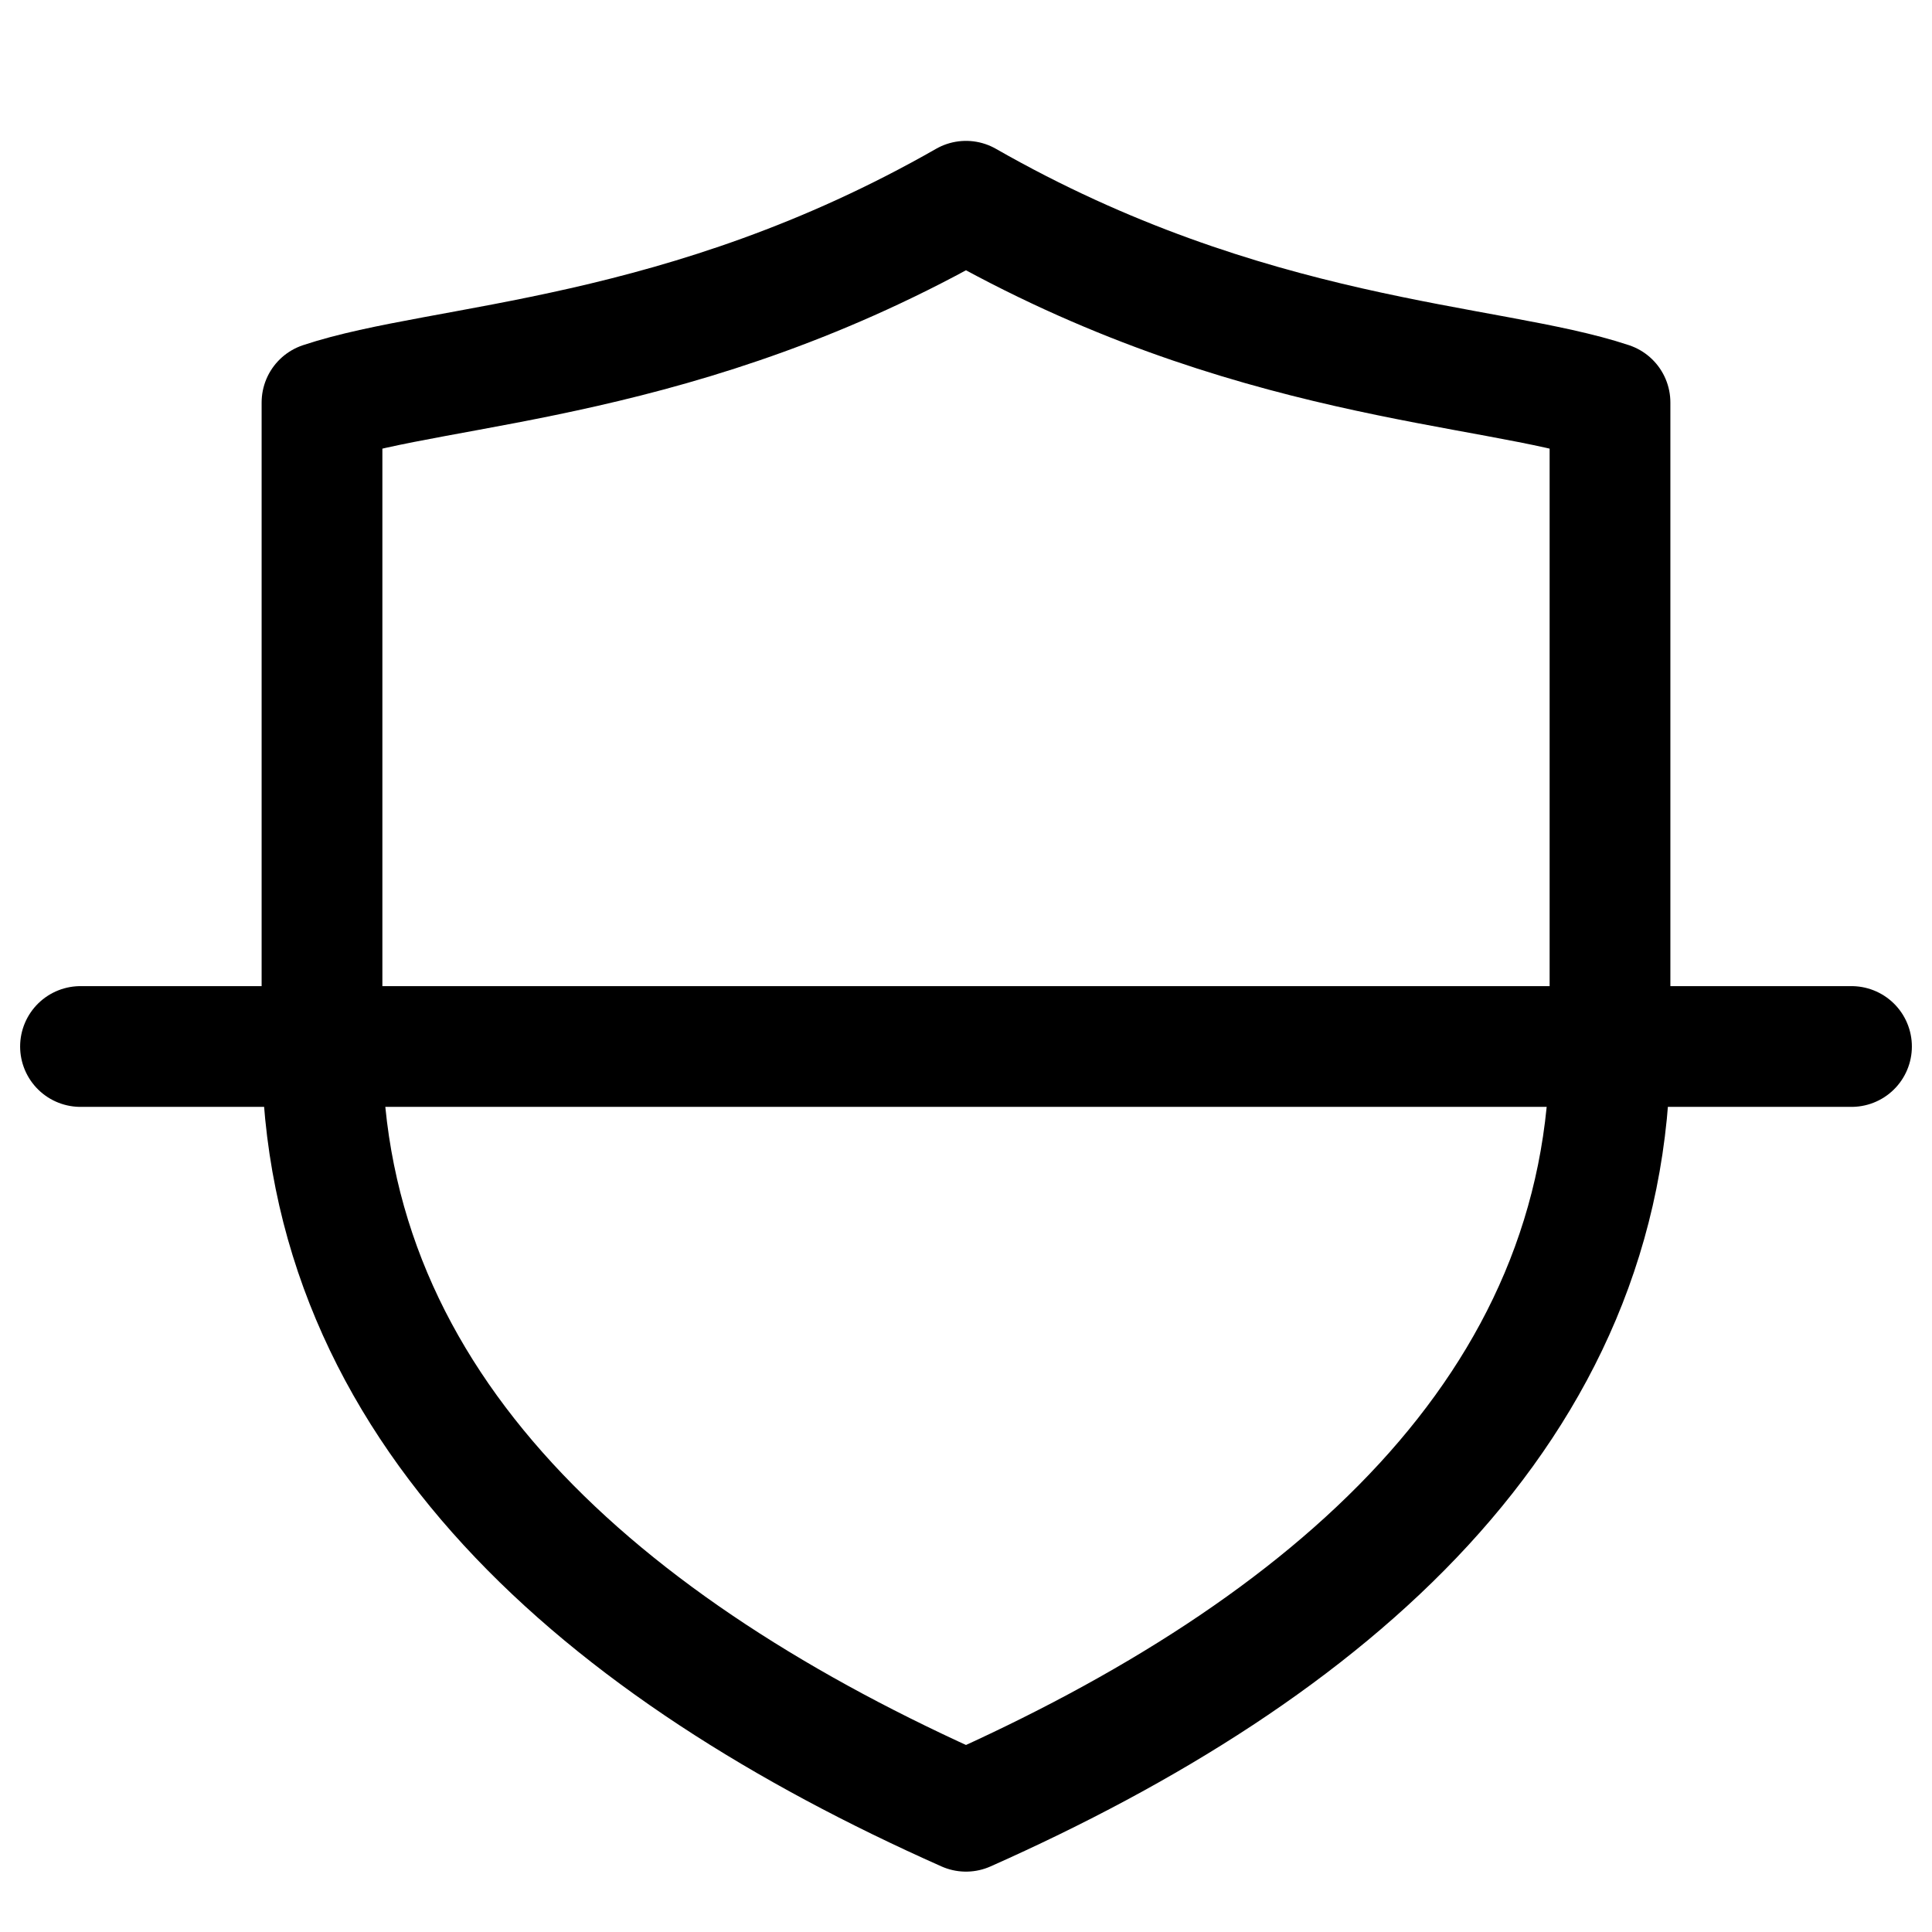
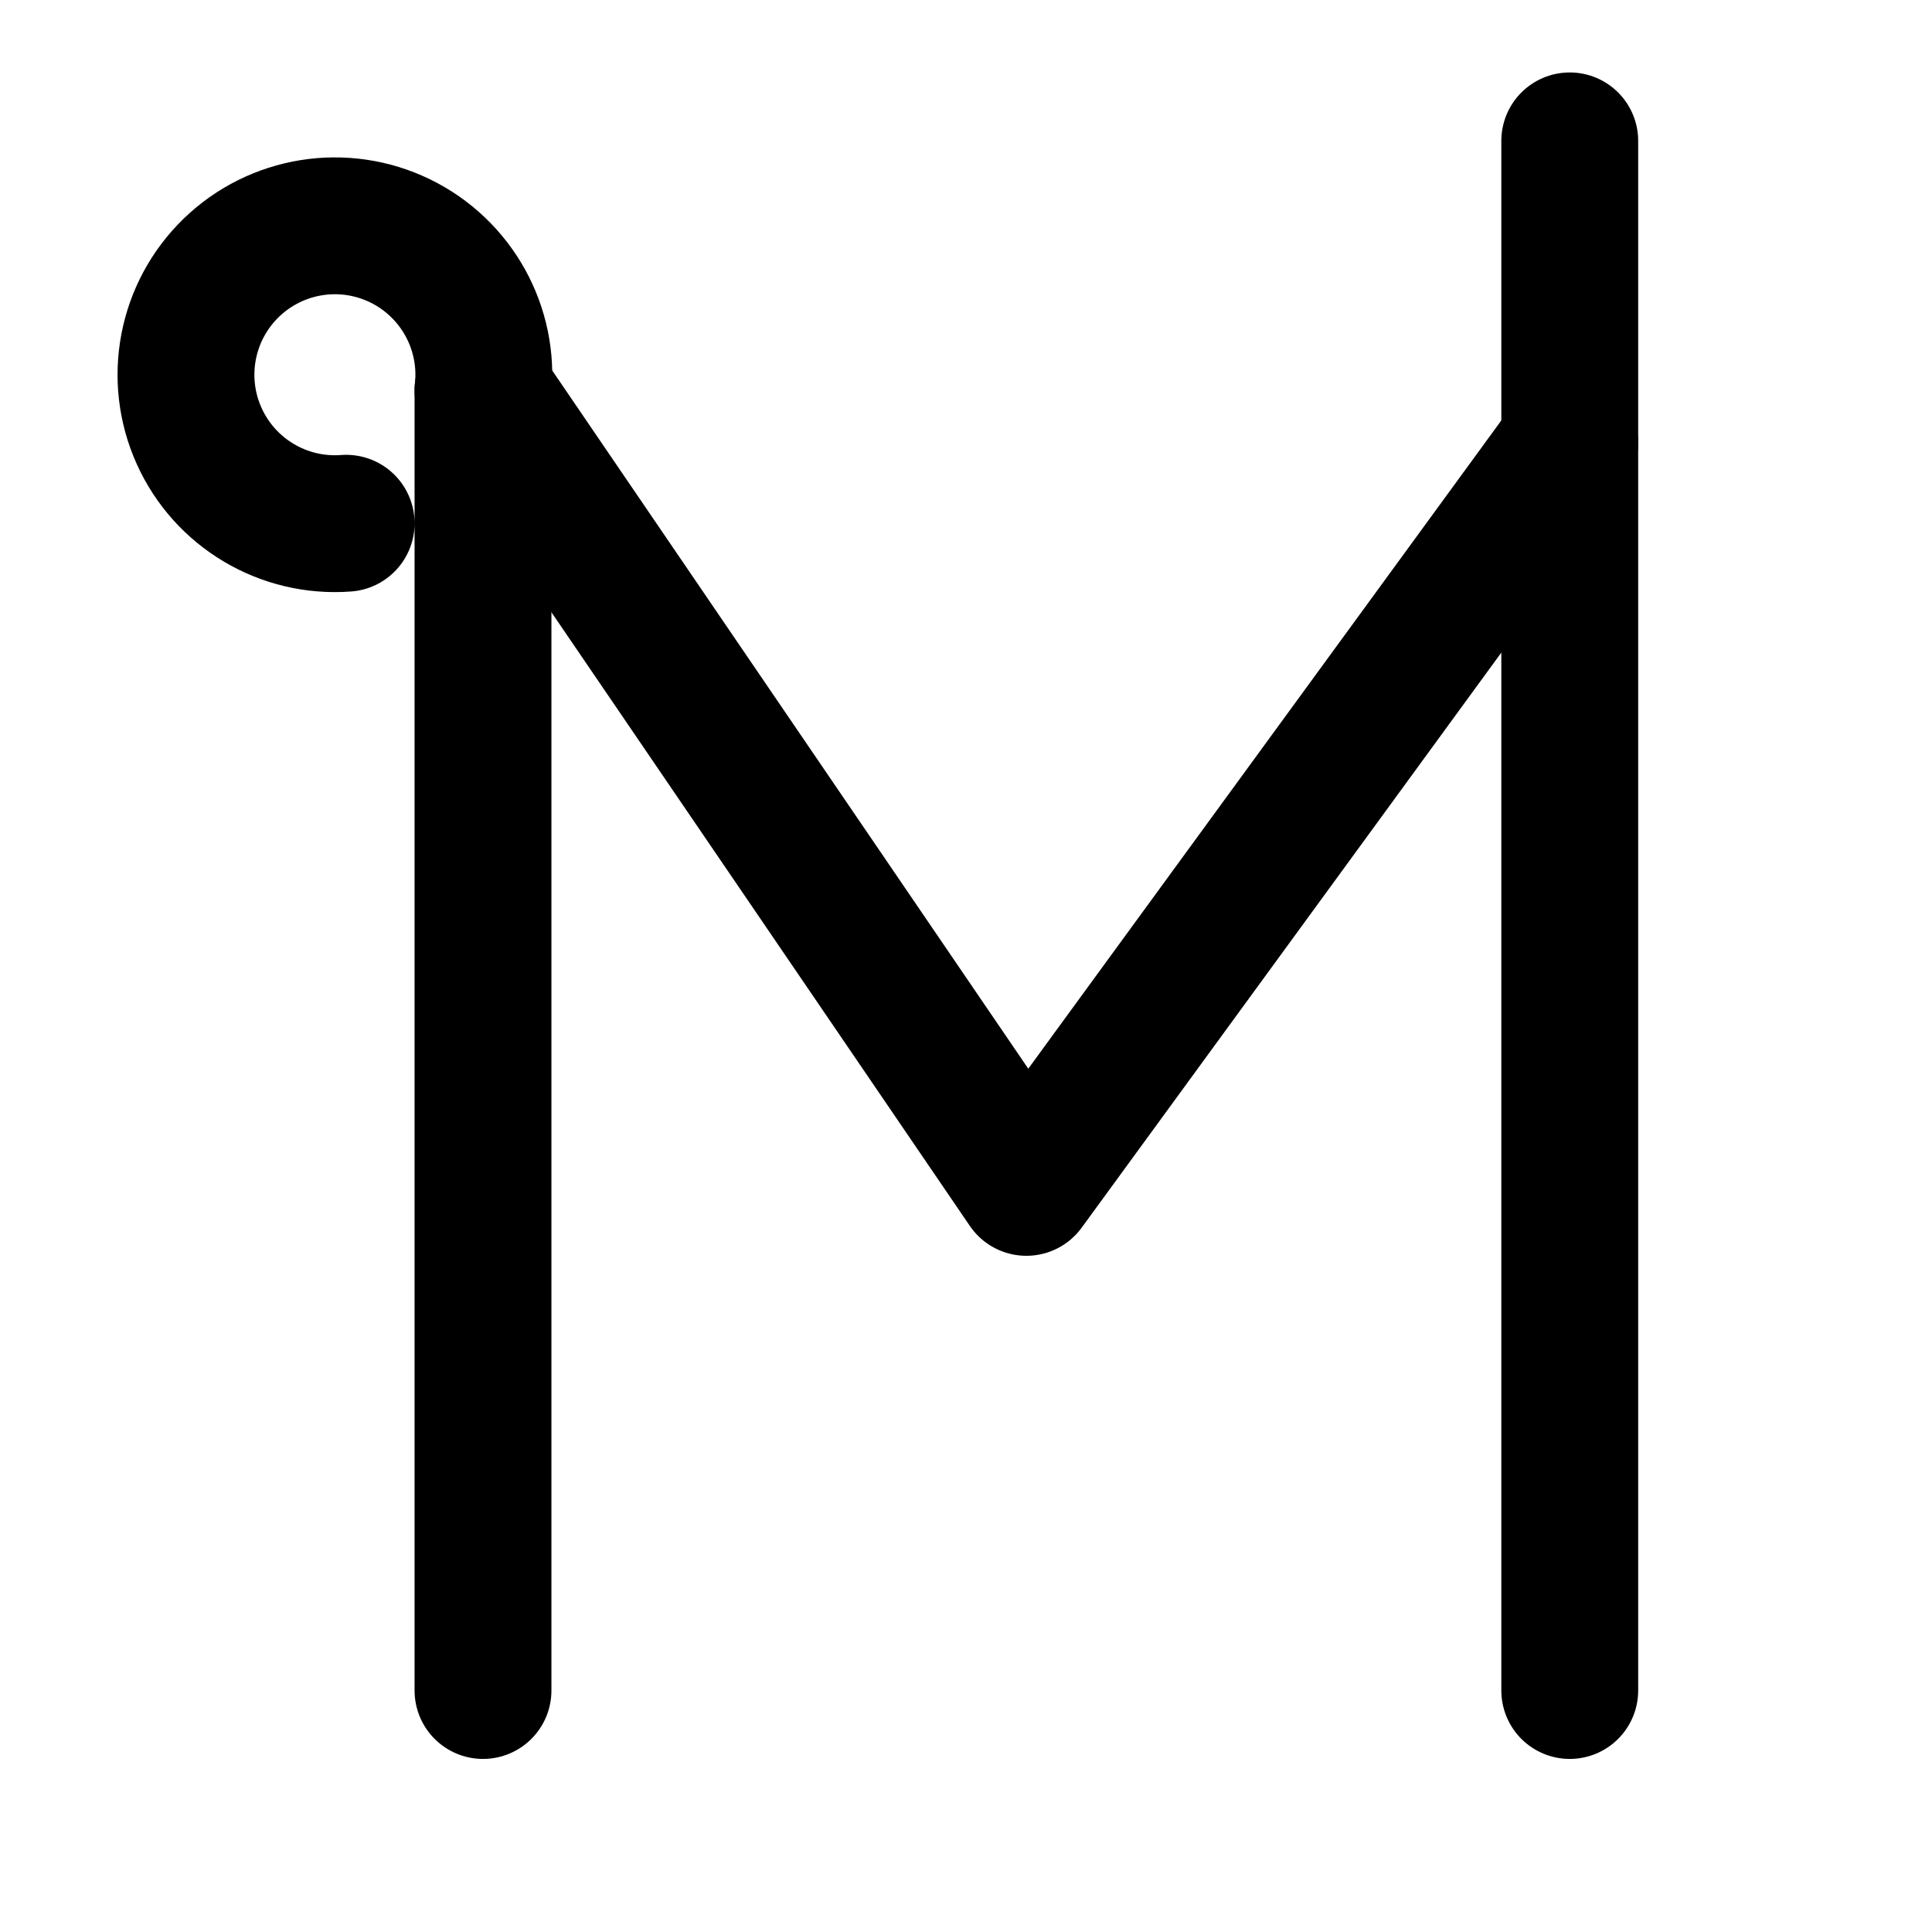
<svg xmlns="http://www.w3.org/2000/svg" width="48" height="48" viewBox="0 0 48 48">
-   <path d="M2 26 H8 V10 C11 9 17 9 24 5 C31 9 37 9 40 10 V26 C40 35 33 41 24 45 C15 41 8 35 8 26 H46" fill="none" stroke="#000000" stroke-width="3" stroke-linecap="round" stroke-linejoin="round" />
+   <path d="M 8.6 13 A 3.7 3.7 0 1 1 12 9.7 V 42" fill="none" stroke="#000000" stroke-width="3.4" stroke-linecap="round" stroke-linejoin="round" />
+   <path d="M 12 9.7 L 25.5 29.5 L 39 11" fill="none" stroke="#000000" stroke-width="3.4" stroke-linecap="round" stroke-linejoin="round" />
+   <path d="M 39 3.5 V 42" fill="none" stroke="#000000" stroke-width="3.4" stroke-linecap="round" stroke-linejoin="round" />
</svg>
